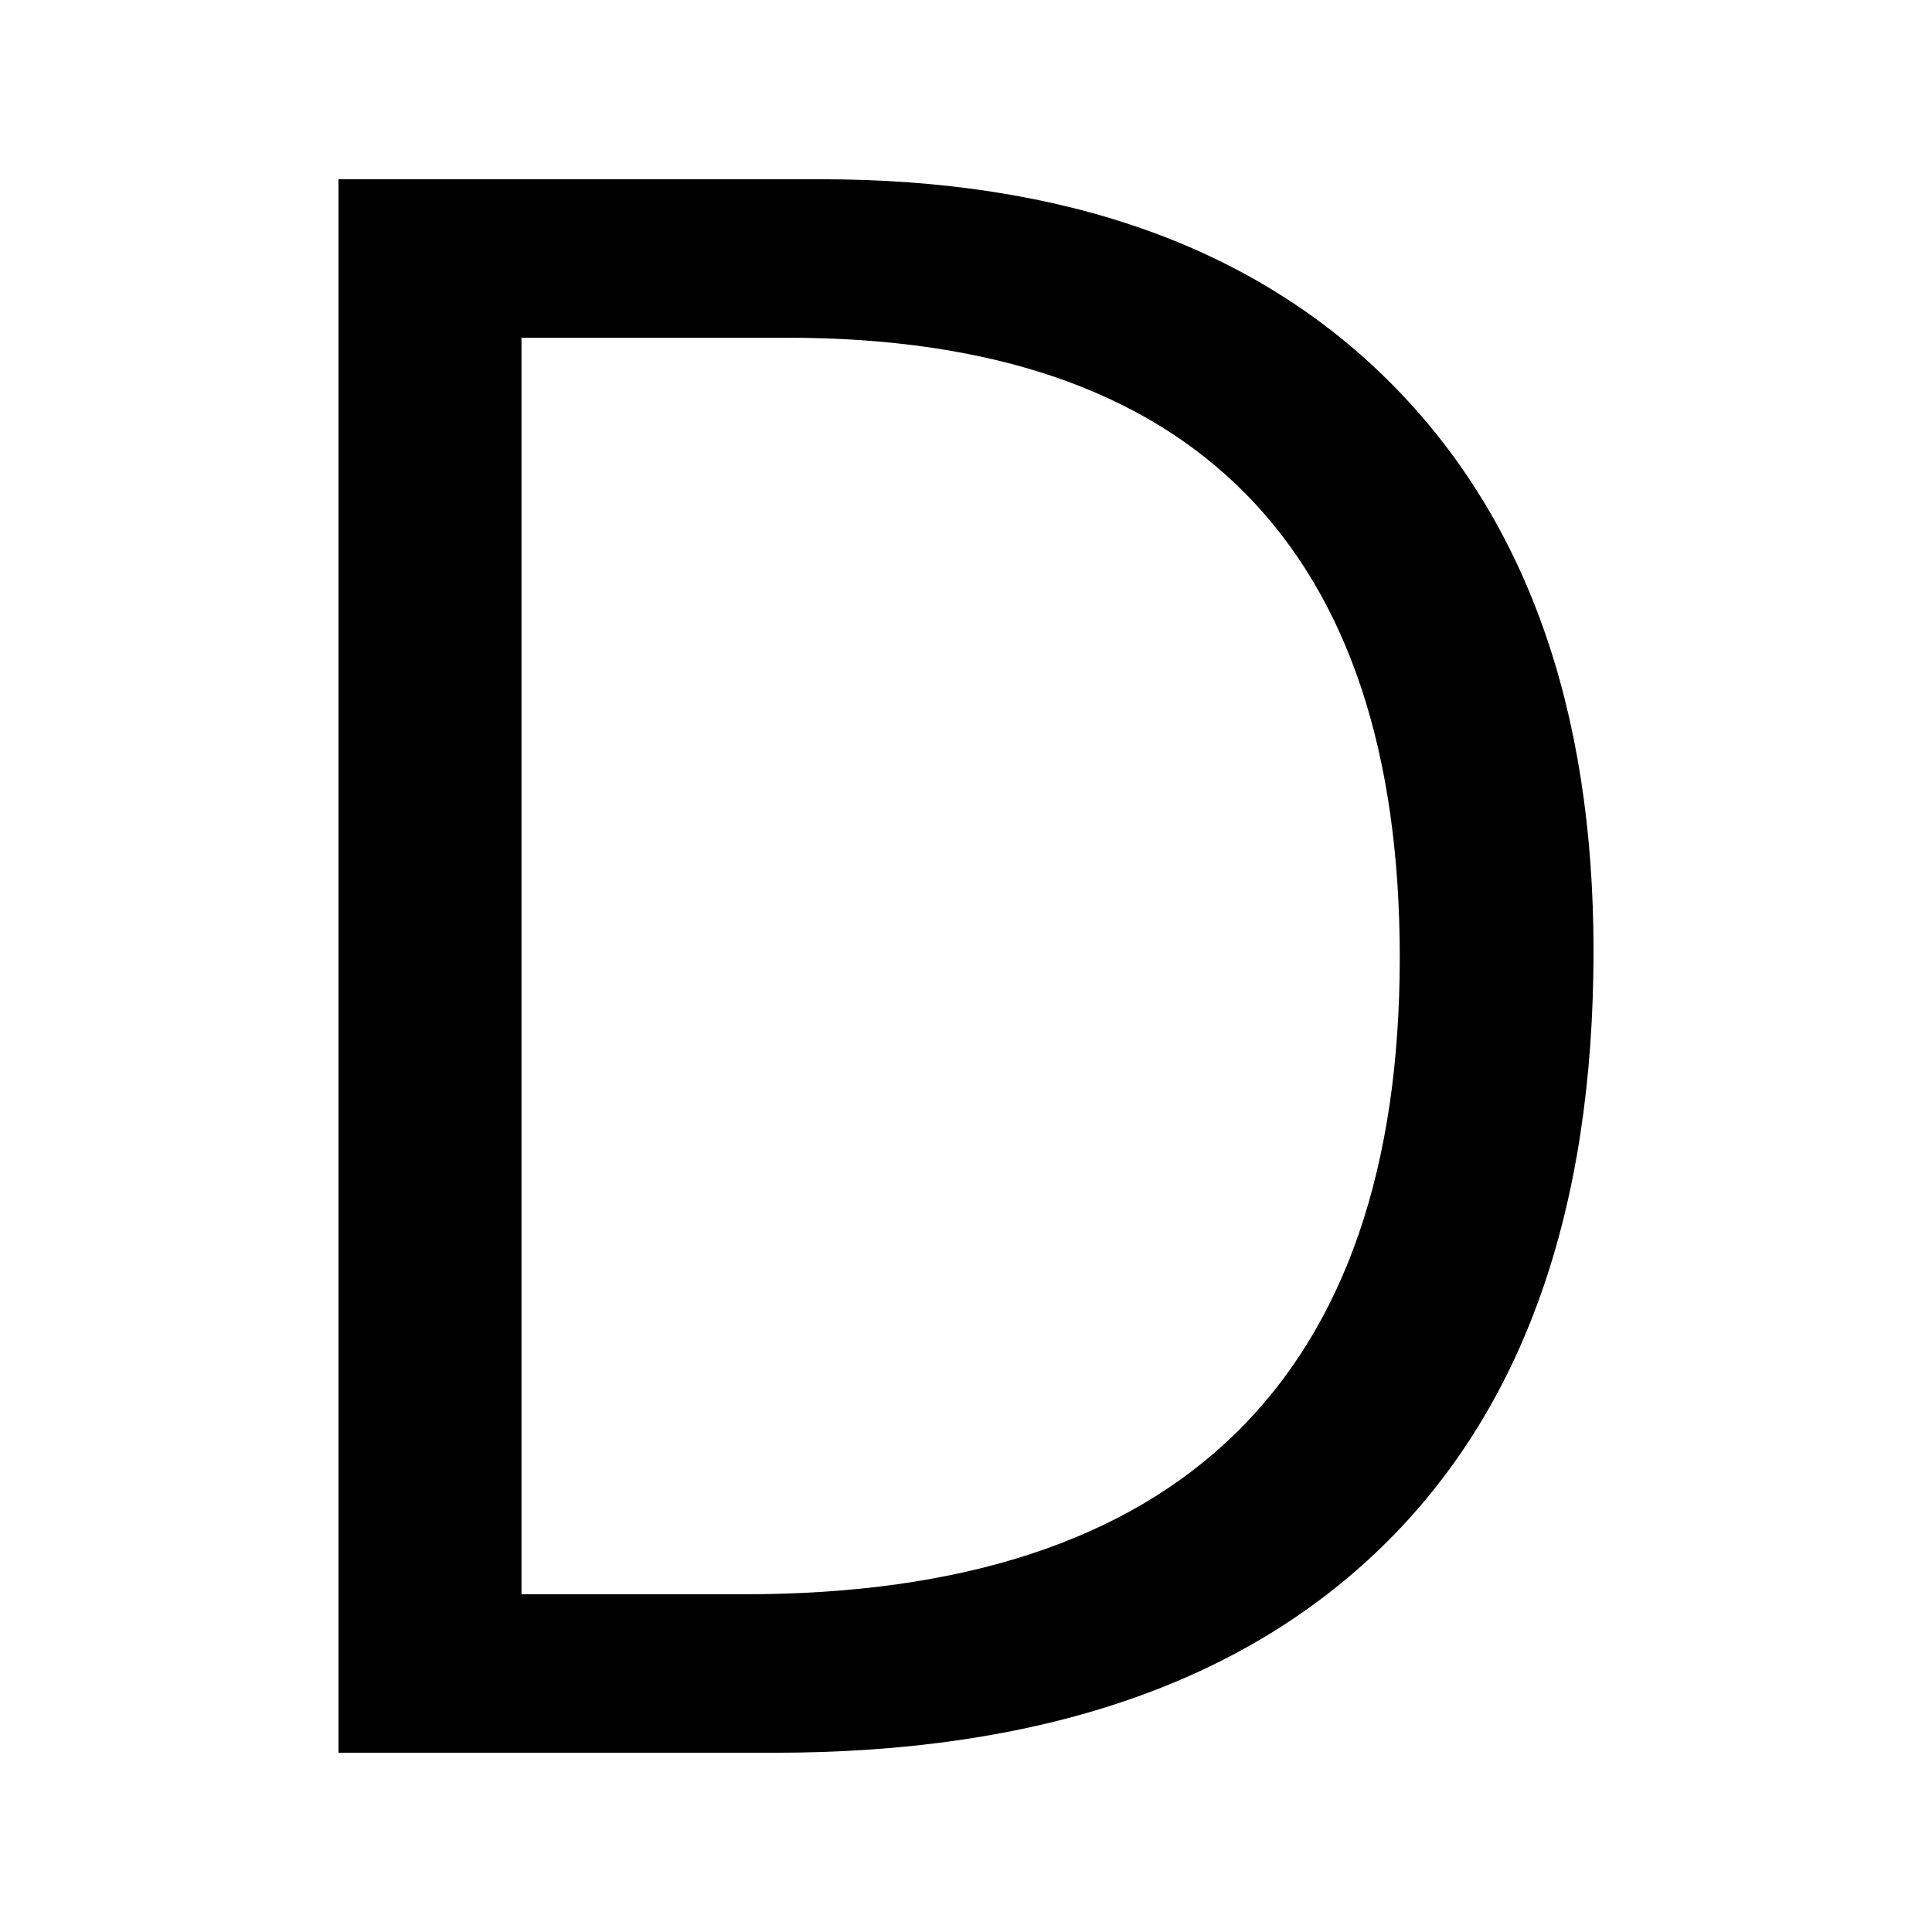
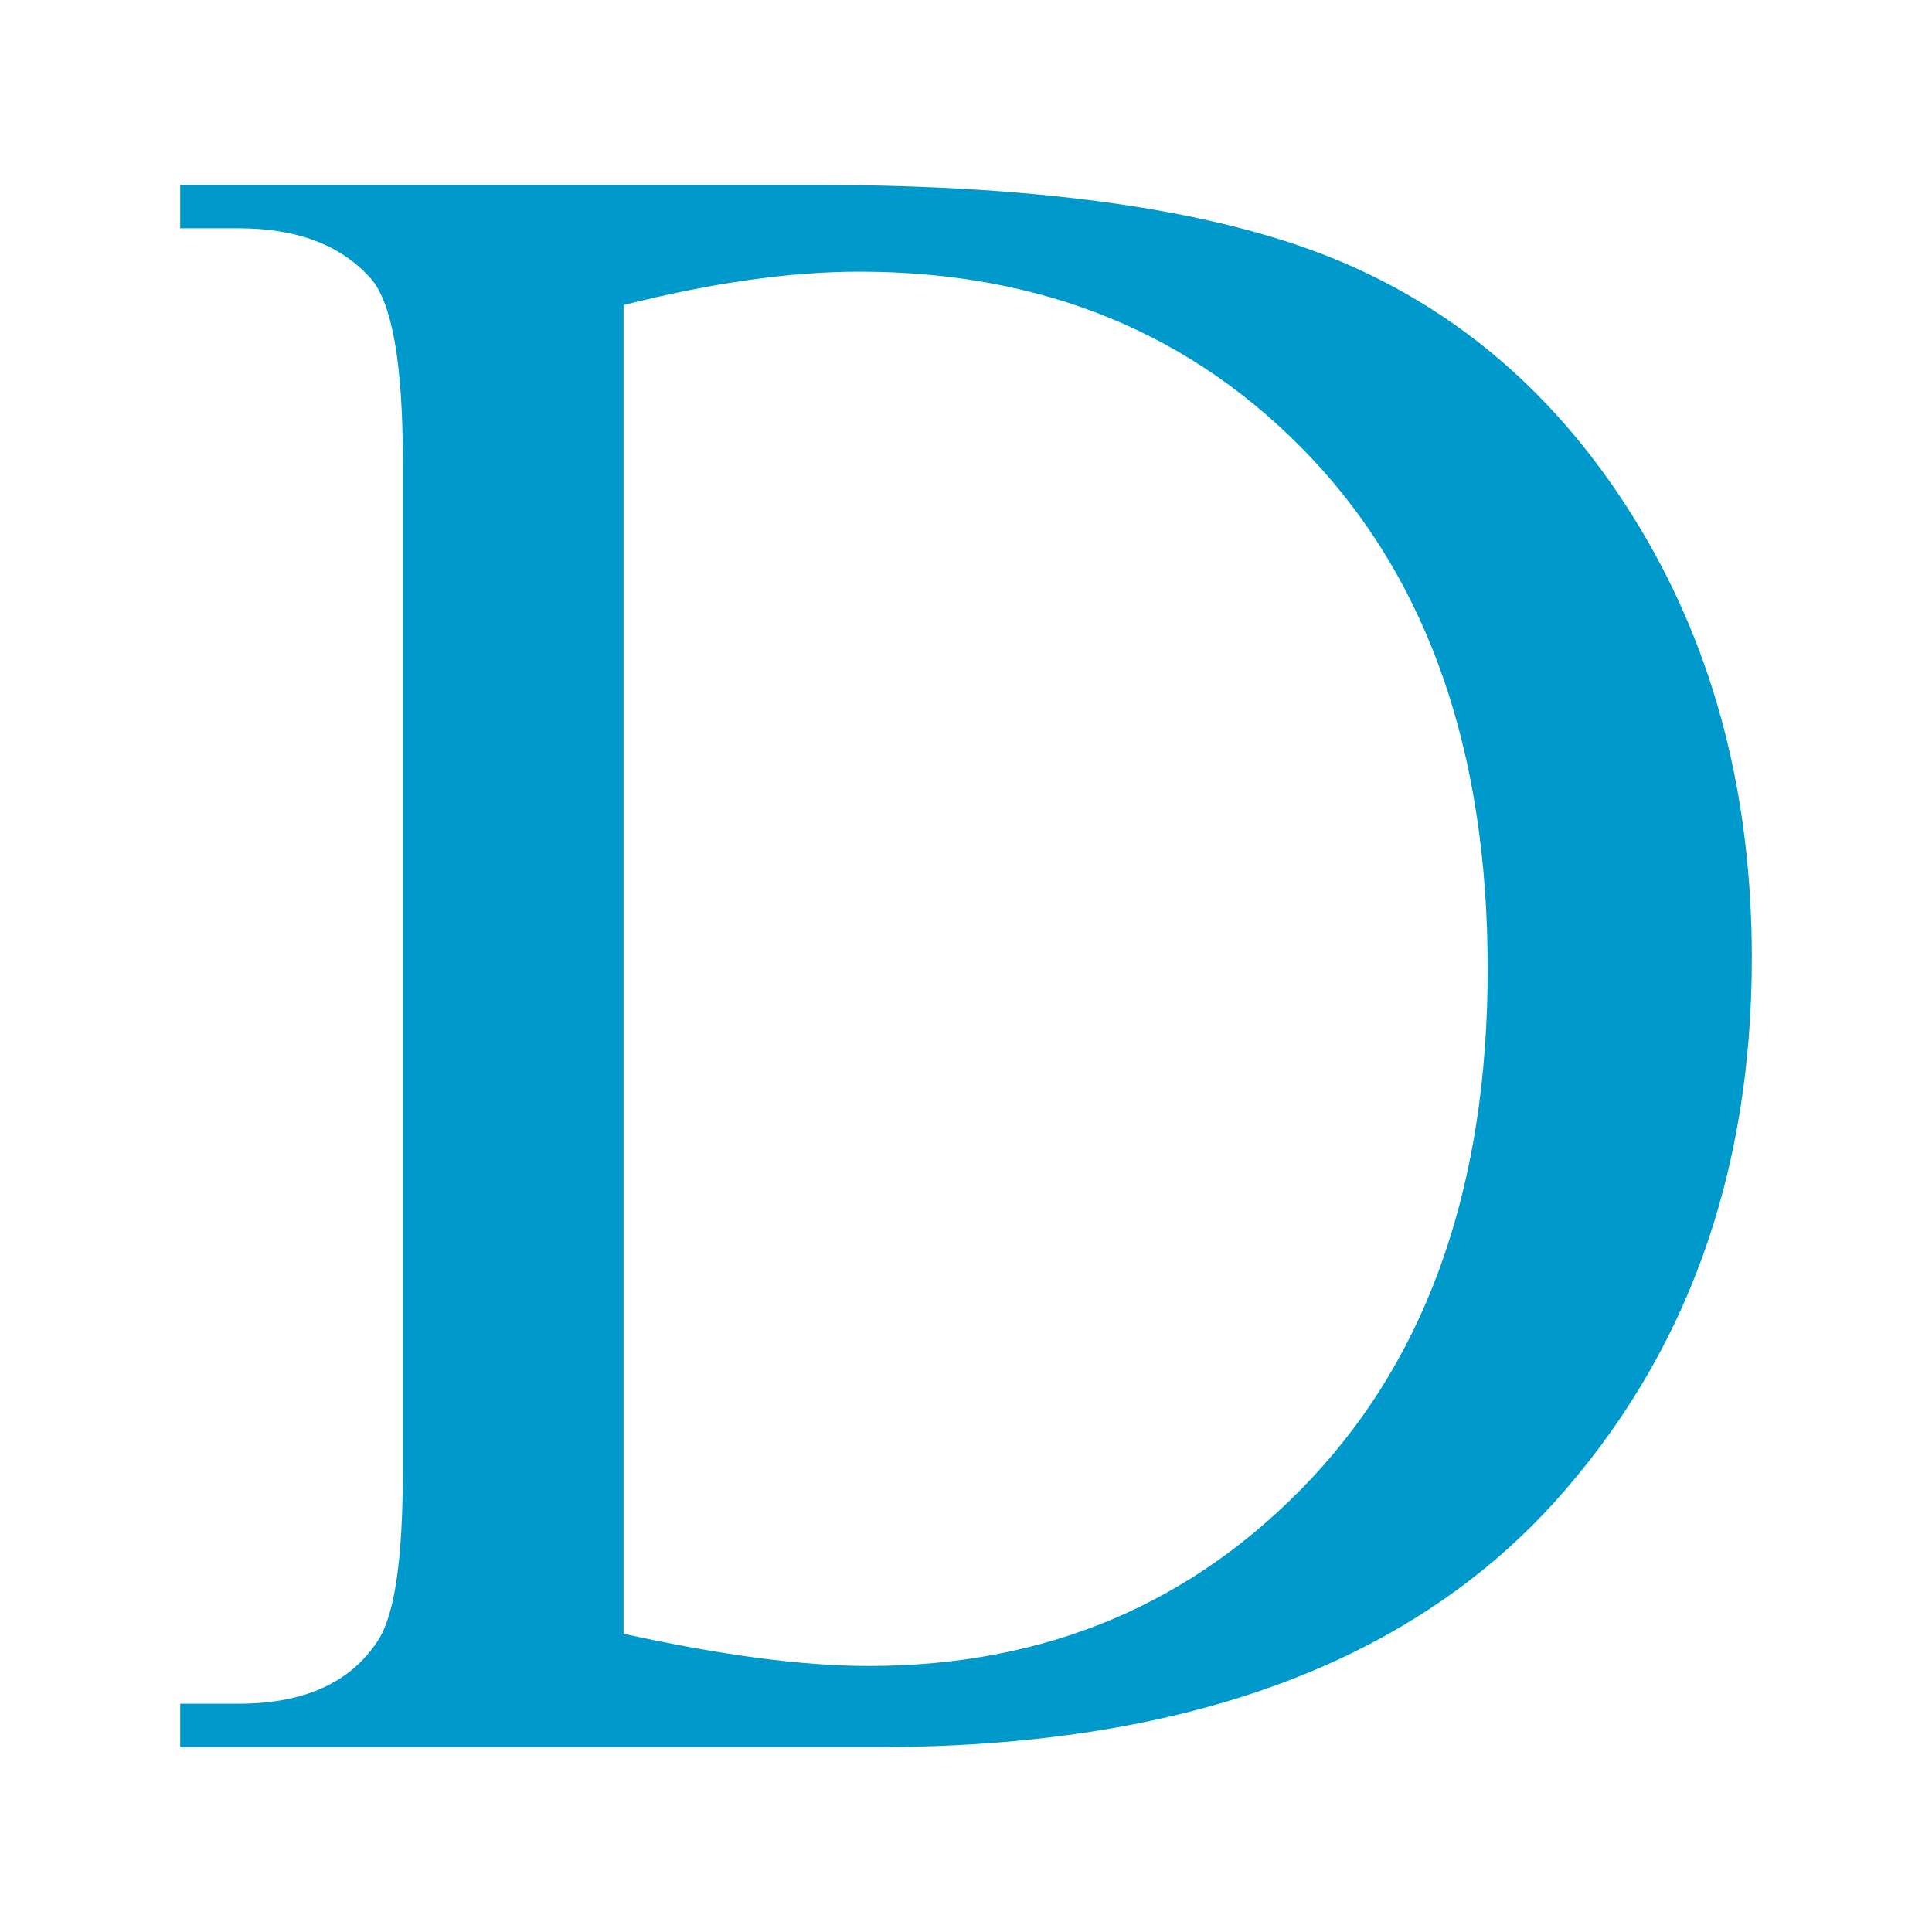
<svg xmlns="http://www.w3.org/2000/svg" version="1.1" id="Layer_1" x="0px" y="0px" viewBox="0 0 1024 1024" style="enable-background:new 0 0 1024 1024;" xml:space="preserve">
+   <style type="text/css">
+ 	.st0{fill:#0099CC;}
+ </style>
  <g>
-     <path d="M844.6,504c0,137.7-37.3,242.9-112,315.7S550.5,929,410.2,929H179.4V95h255.4c129.6,0,230.3,35.9,302.1,107.8   S844.6,375.1,844.6,504z M741.9,507.4c0-108.7-27.3-190.6-81.8-245.8S524.6,179,417.1,179H276.4v666h118   c115.5,0,202.3-28.4,260.4-85.2S741.9,618.8,741.9,507.4z" />
+     <path class="st0" d="M95.5,926v-23h30.9c34.7,0,59.3-11.1,73.8-33.3c8.9-13.3,13.3-43.2,13.3-89.7V244c0-51.3-5.7-83.4-16.9-96.3   c-15.8-17.8-39.1-26.7-70.2-26.7H95.5V98h336.6c123.6,0,217.6,14,282,42.1S830.4,215,869.7,280.6c39.2,65.5,58.8,141.3,58.8,227.1   c0,115.2-35,211.5-104.9,288.8C745.1,882.9,625.6,926,465,926H95.5z M330.5,865.9c51.6,11.4,94.9,17.1,129.9,17.1   c94.3,0,172.6-33.2,234.8-99.5s93.3-156.4,93.3-270c0-114.4-31.1-204.6-93.3-270.6C633,177,553.1,144,455.5,144   c-36.6,0-78.3,5.9-125,17.7V865.9z" />
  </g>
</svg>
